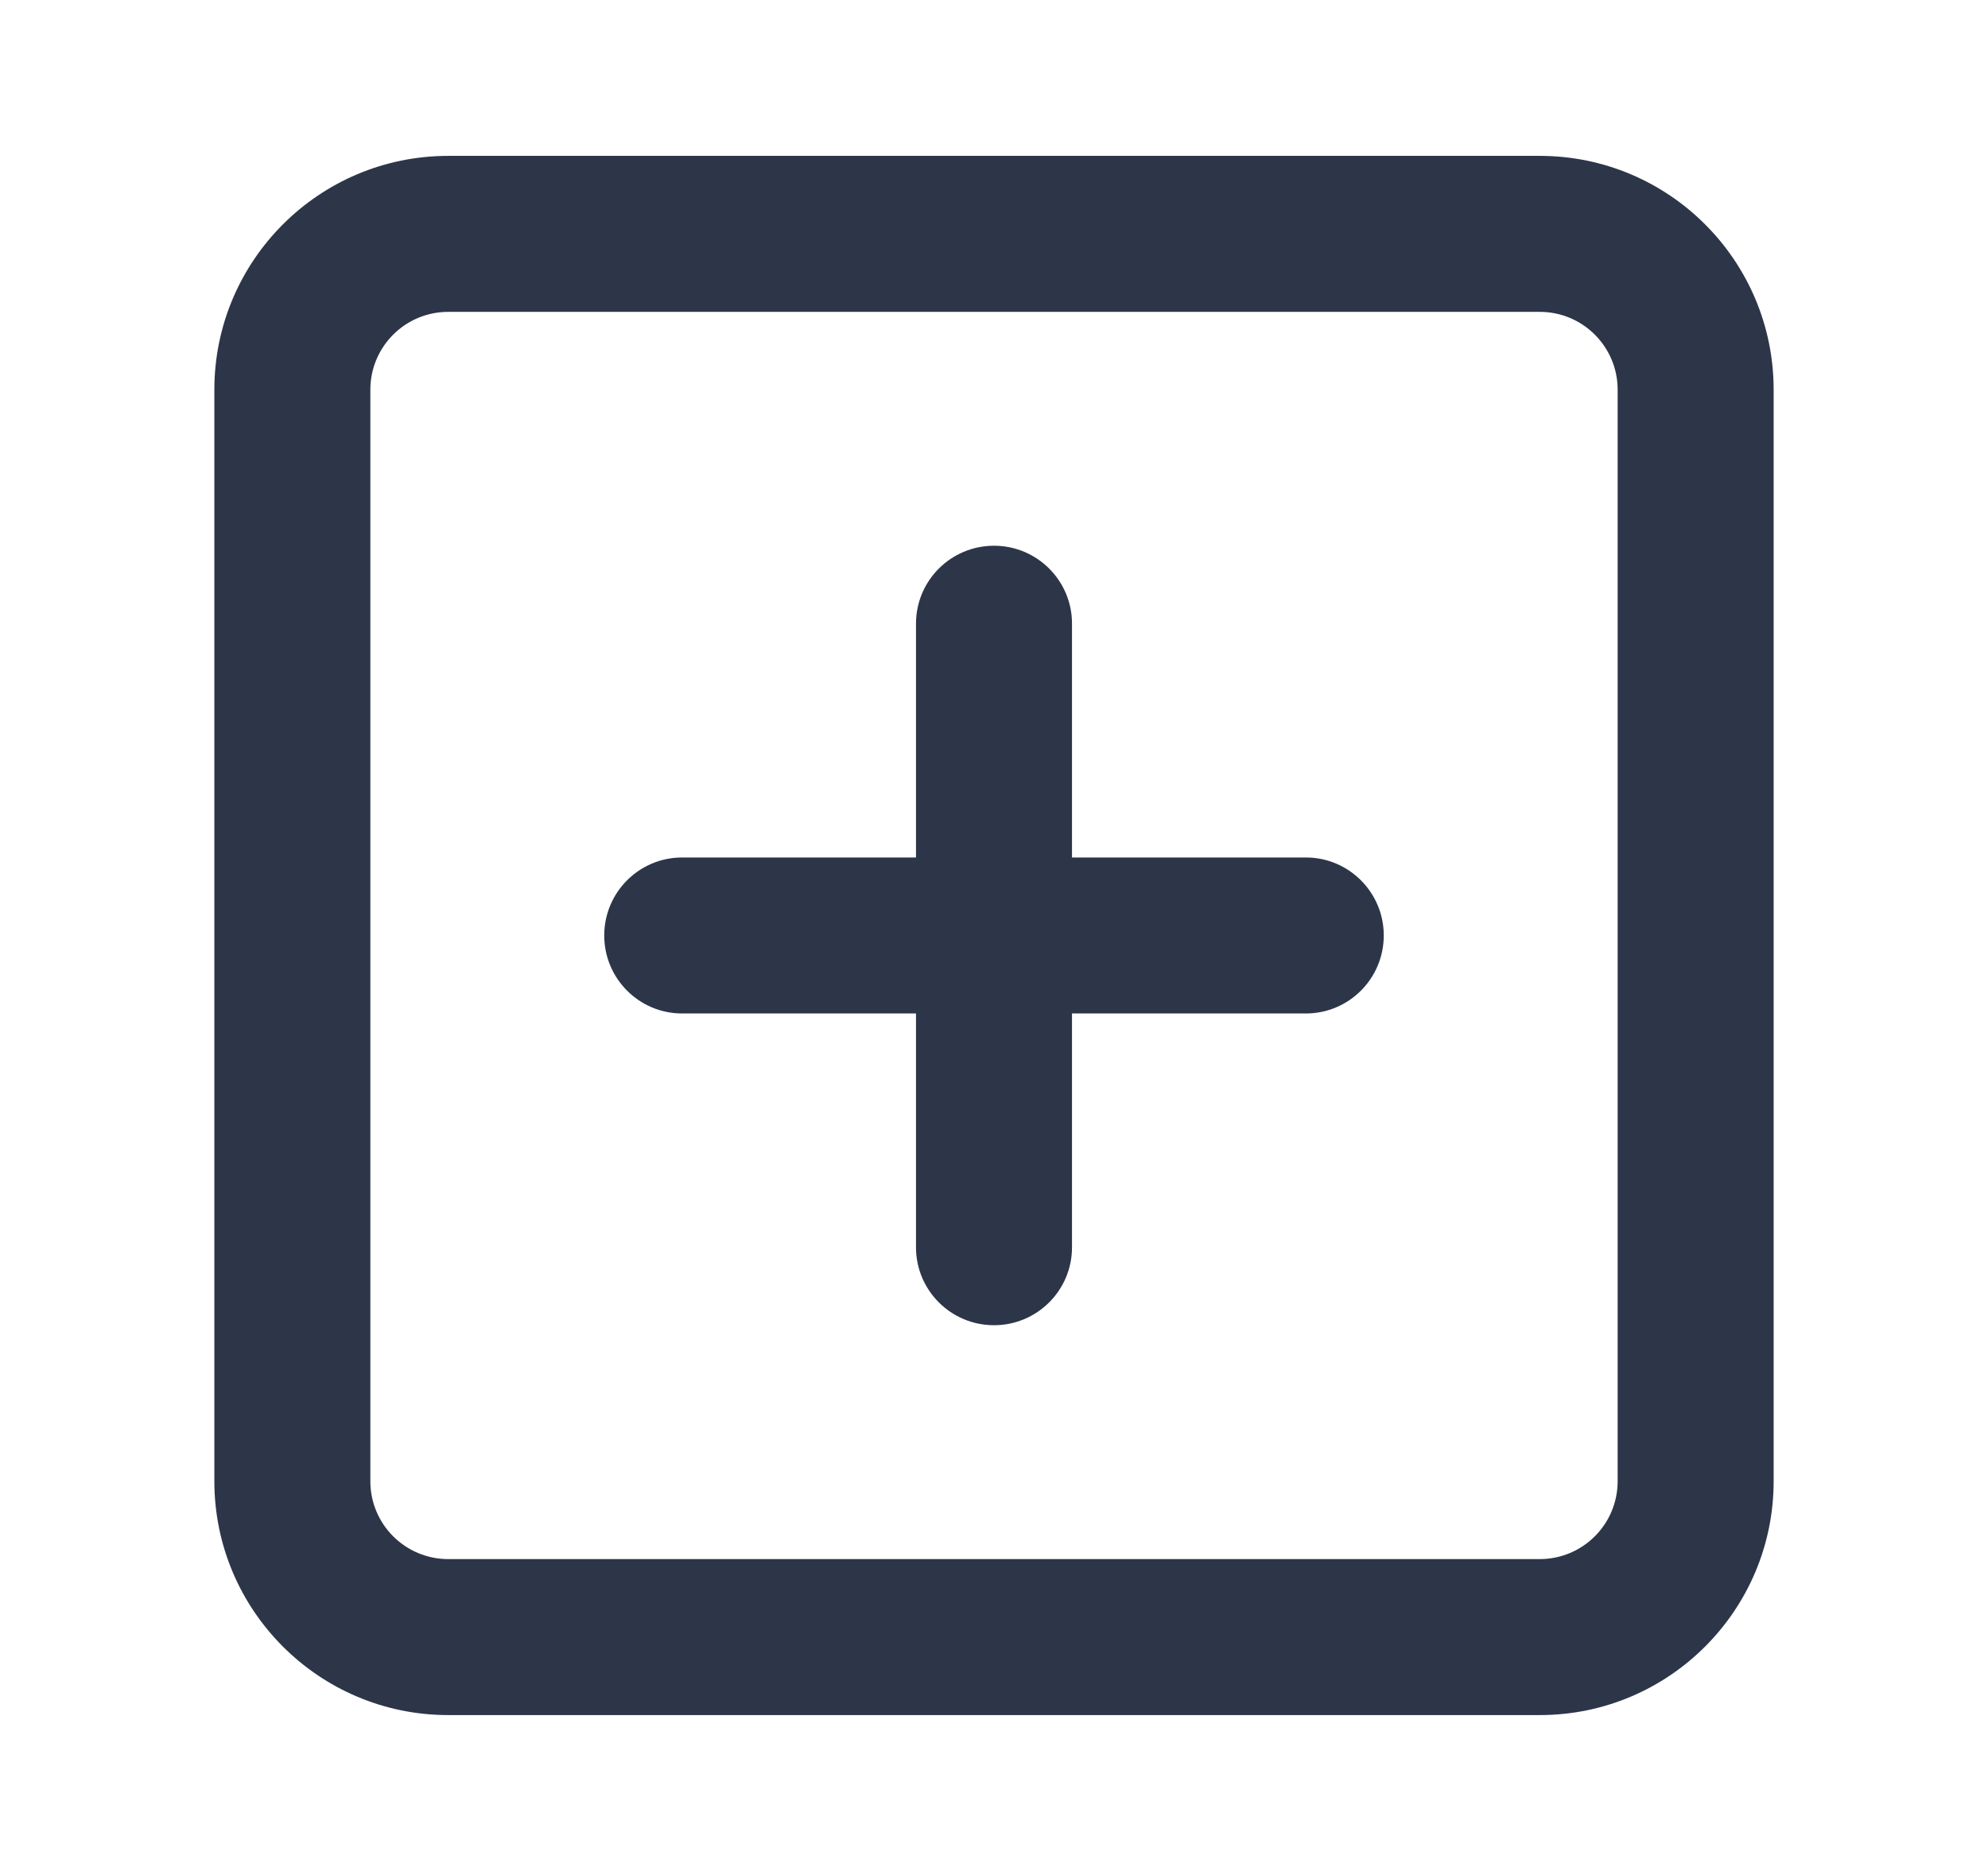
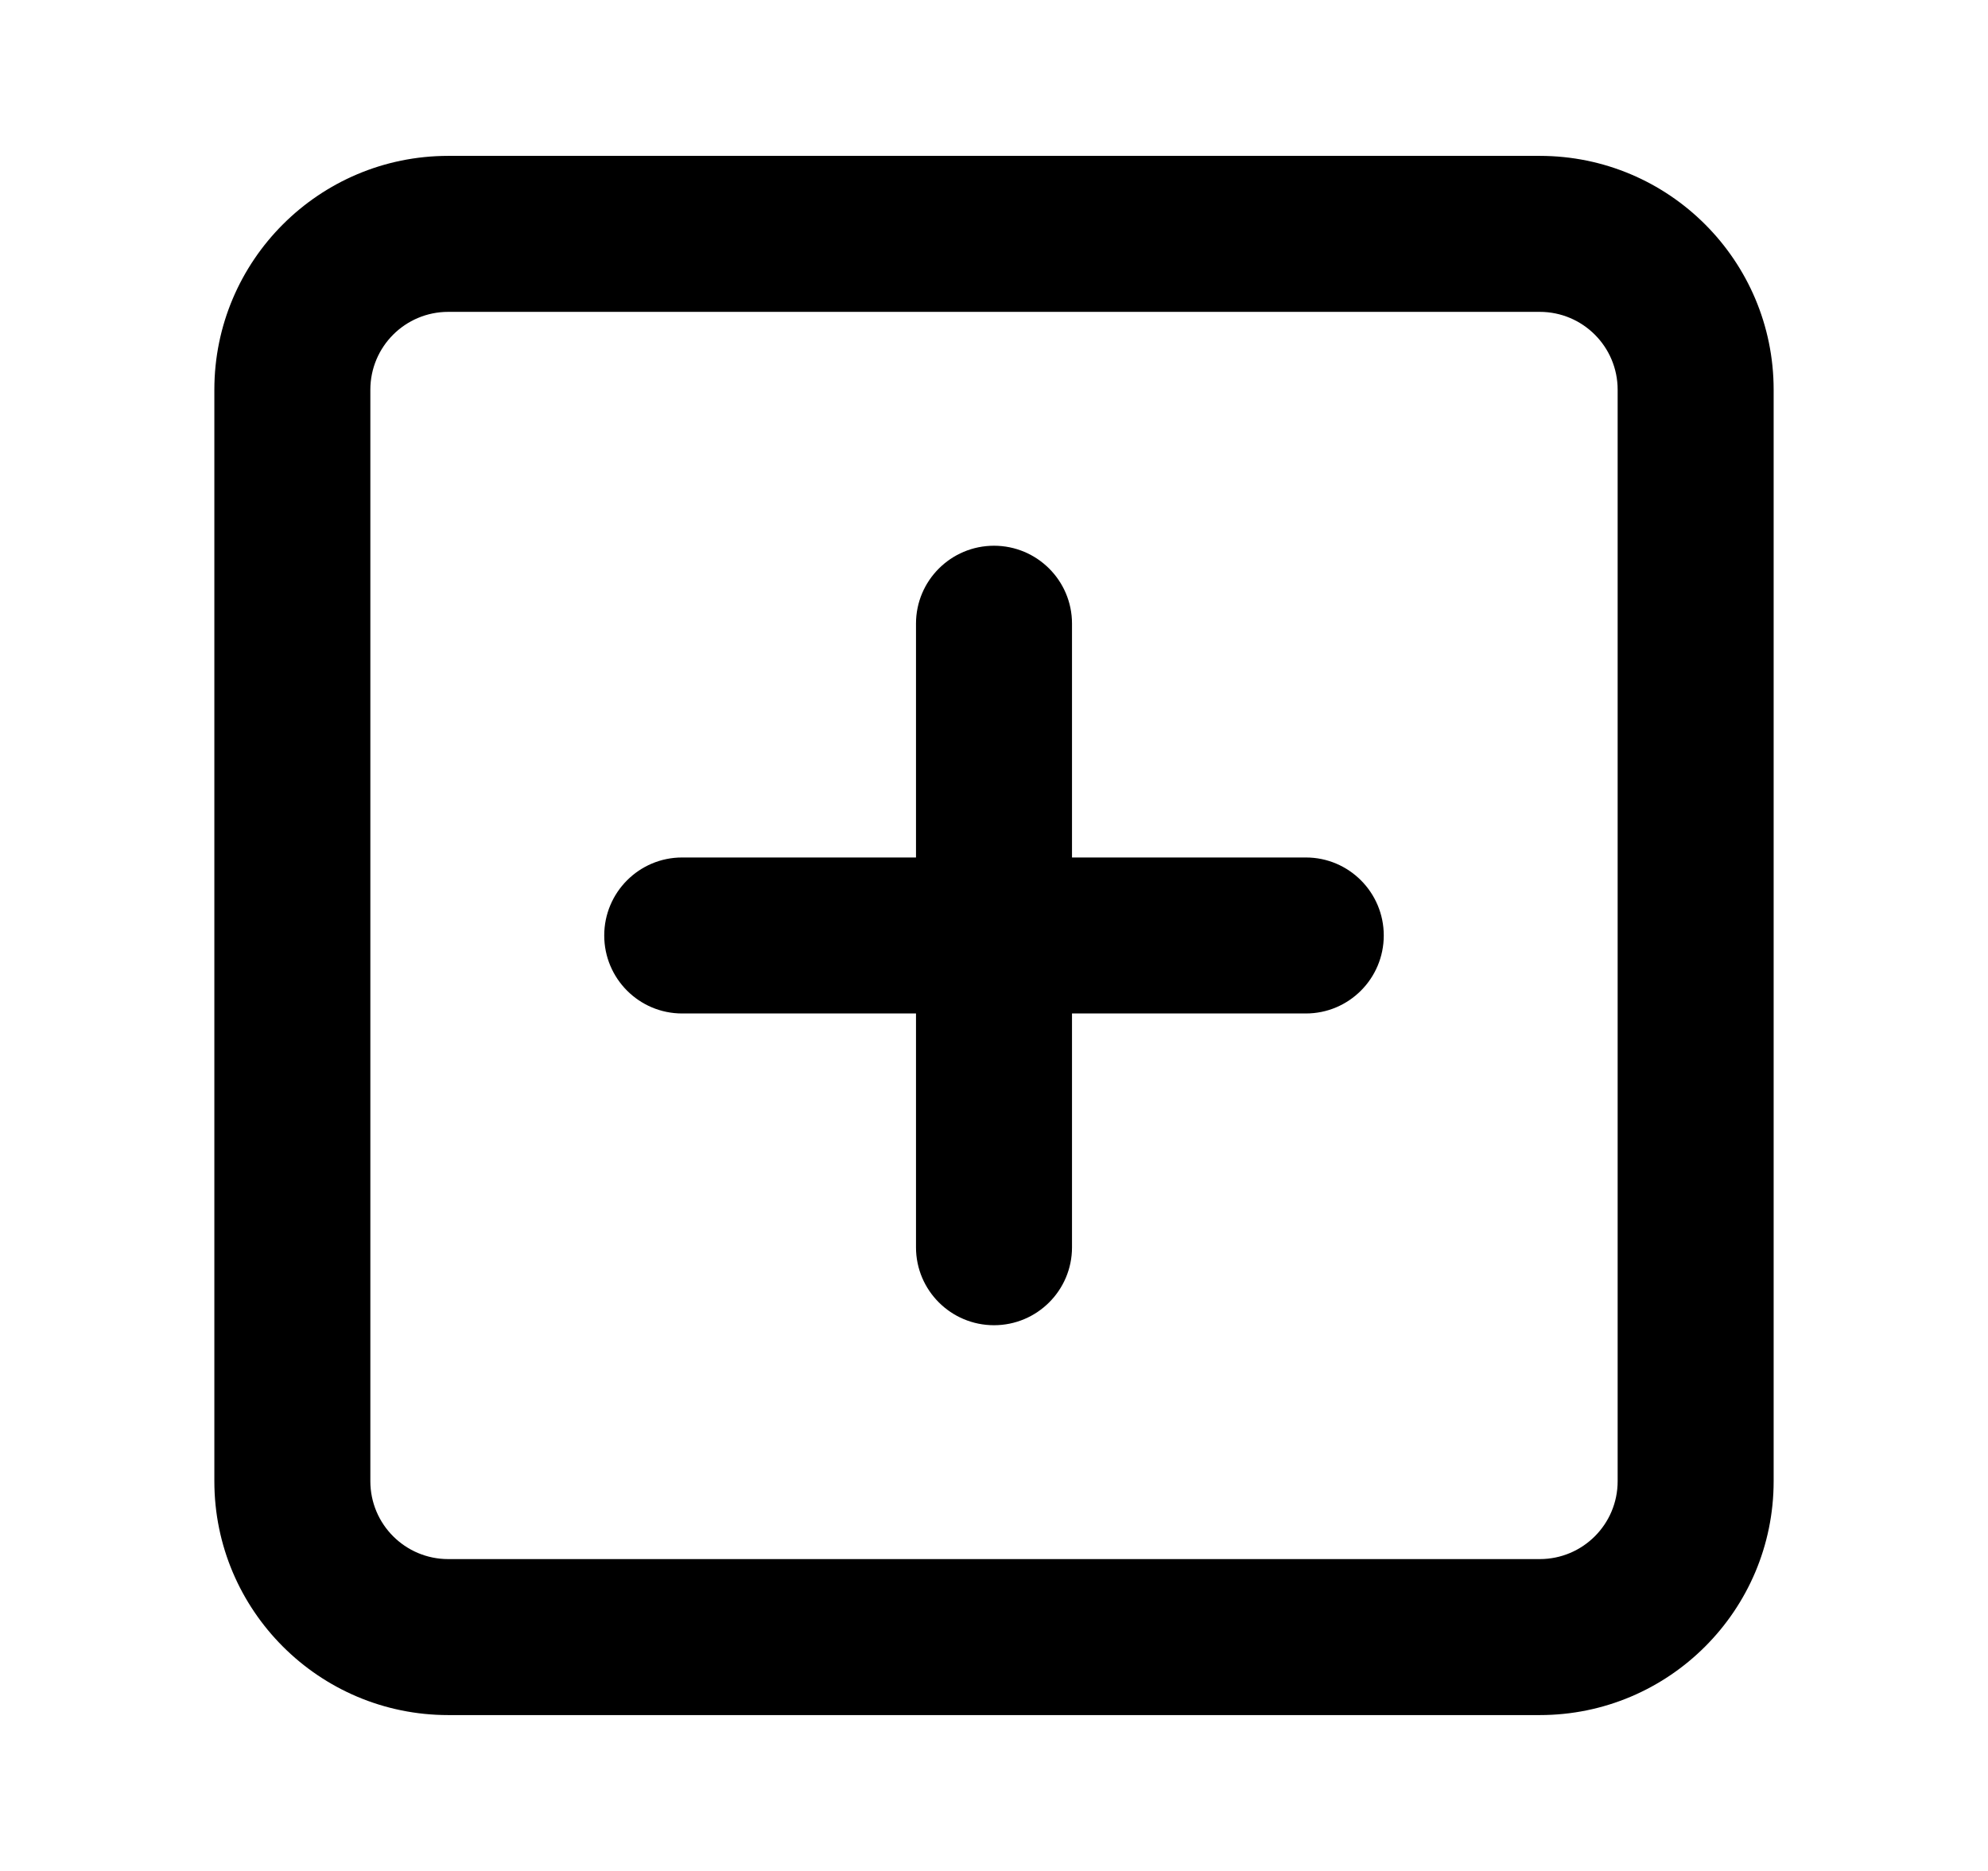
- <svg xmlns="http://www.w3.org/2000/svg" width="17" height="16" viewBox="0 0 17 16" fill="none">
+ <svg xmlns="http://www.w3.org/2000/svg" width="17" height="16" viewBox="0 0 17 16" fill="currentColor">
  <g id="Icon Left">
    <g id="Shape">
-       <path d="M8.5 4.667C8.868 4.667 9.167 4.965 9.167 5.333V7.333H11.167C11.535 7.333 11.833 7.632 11.833 8C11.833 8.368 11.535 8.667 11.167 8.667H9.167V10.667C9.167 11.035 8.868 11.333 8.5 11.333C8.132 11.333 7.833 11.035 7.833 10.667V8.667H5.833C5.465 8.667 5.167 8.368 5.167 8C5.167 7.632 5.465 7.333 5.833 7.333H7.833V5.333C7.833 4.965 8.132 4.667 8.5 4.667Z" fill="#2D3648" />
-       <path fill-rule="evenodd" clip-rule="evenodd" d="M1.833 3.333C1.833 2.229 2.729 1.333 3.833 1.333H13.167C14.271 1.333 15.167 2.229 15.167 3.333V12.667C15.167 13.771 14.271 14.667 13.167 14.667H3.833C2.729 14.667 1.833 13.771 1.833 12.667V3.333ZM3.833 2.667C3.465 2.667 3.167 2.965 3.167 3.333V12.667C3.167 13.035 3.465 13.333 3.833 13.333H13.167C13.535 13.333 13.833 13.035 13.833 12.667V3.333C13.833 2.965 13.535 2.667 13.167 2.667H3.833Z" fill="#2D3648" />
+       <path d="M8.5 4.667C8.868 4.667 9.167 4.965 9.167 5.333V7.333H11.167C11.535 7.333 11.833 7.632 11.833 8C11.833 8.368 11.535 8.667 11.167 8.667H9.167V10.667C9.167 11.035 8.868 11.333 8.5 11.333C8.132 11.333 7.833 11.035 7.833 10.667V8.667H5.833C5.465 8.667 5.167 8.368 5.167 8C5.167 7.632 5.465 7.333 5.833 7.333H7.833V5.333C7.833 4.965 8.132 4.667 8.5 4.667Z" fill="currentColor" />
+       <path fill-rule="evenodd" clip-rule="evenodd" d="M1.833 3.333C1.833 2.229 2.729 1.333 3.833 1.333H13.167C14.271 1.333 15.167 2.229 15.167 3.333V12.667C15.167 13.771 14.271 14.667 13.167 14.667H3.833C2.729 14.667 1.833 13.771 1.833 12.667V3.333ZM3.833 2.667C3.465 2.667 3.167 2.965 3.167 3.333V12.667C3.167 13.035 3.465 13.333 3.833 13.333H13.167C13.535 13.333 13.833 13.035 13.833 12.667V3.333C13.833 2.965 13.535 2.667 13.167 2.667H3.833Z" fill="currentColor" />
    </g>
  </g>
</svg>
